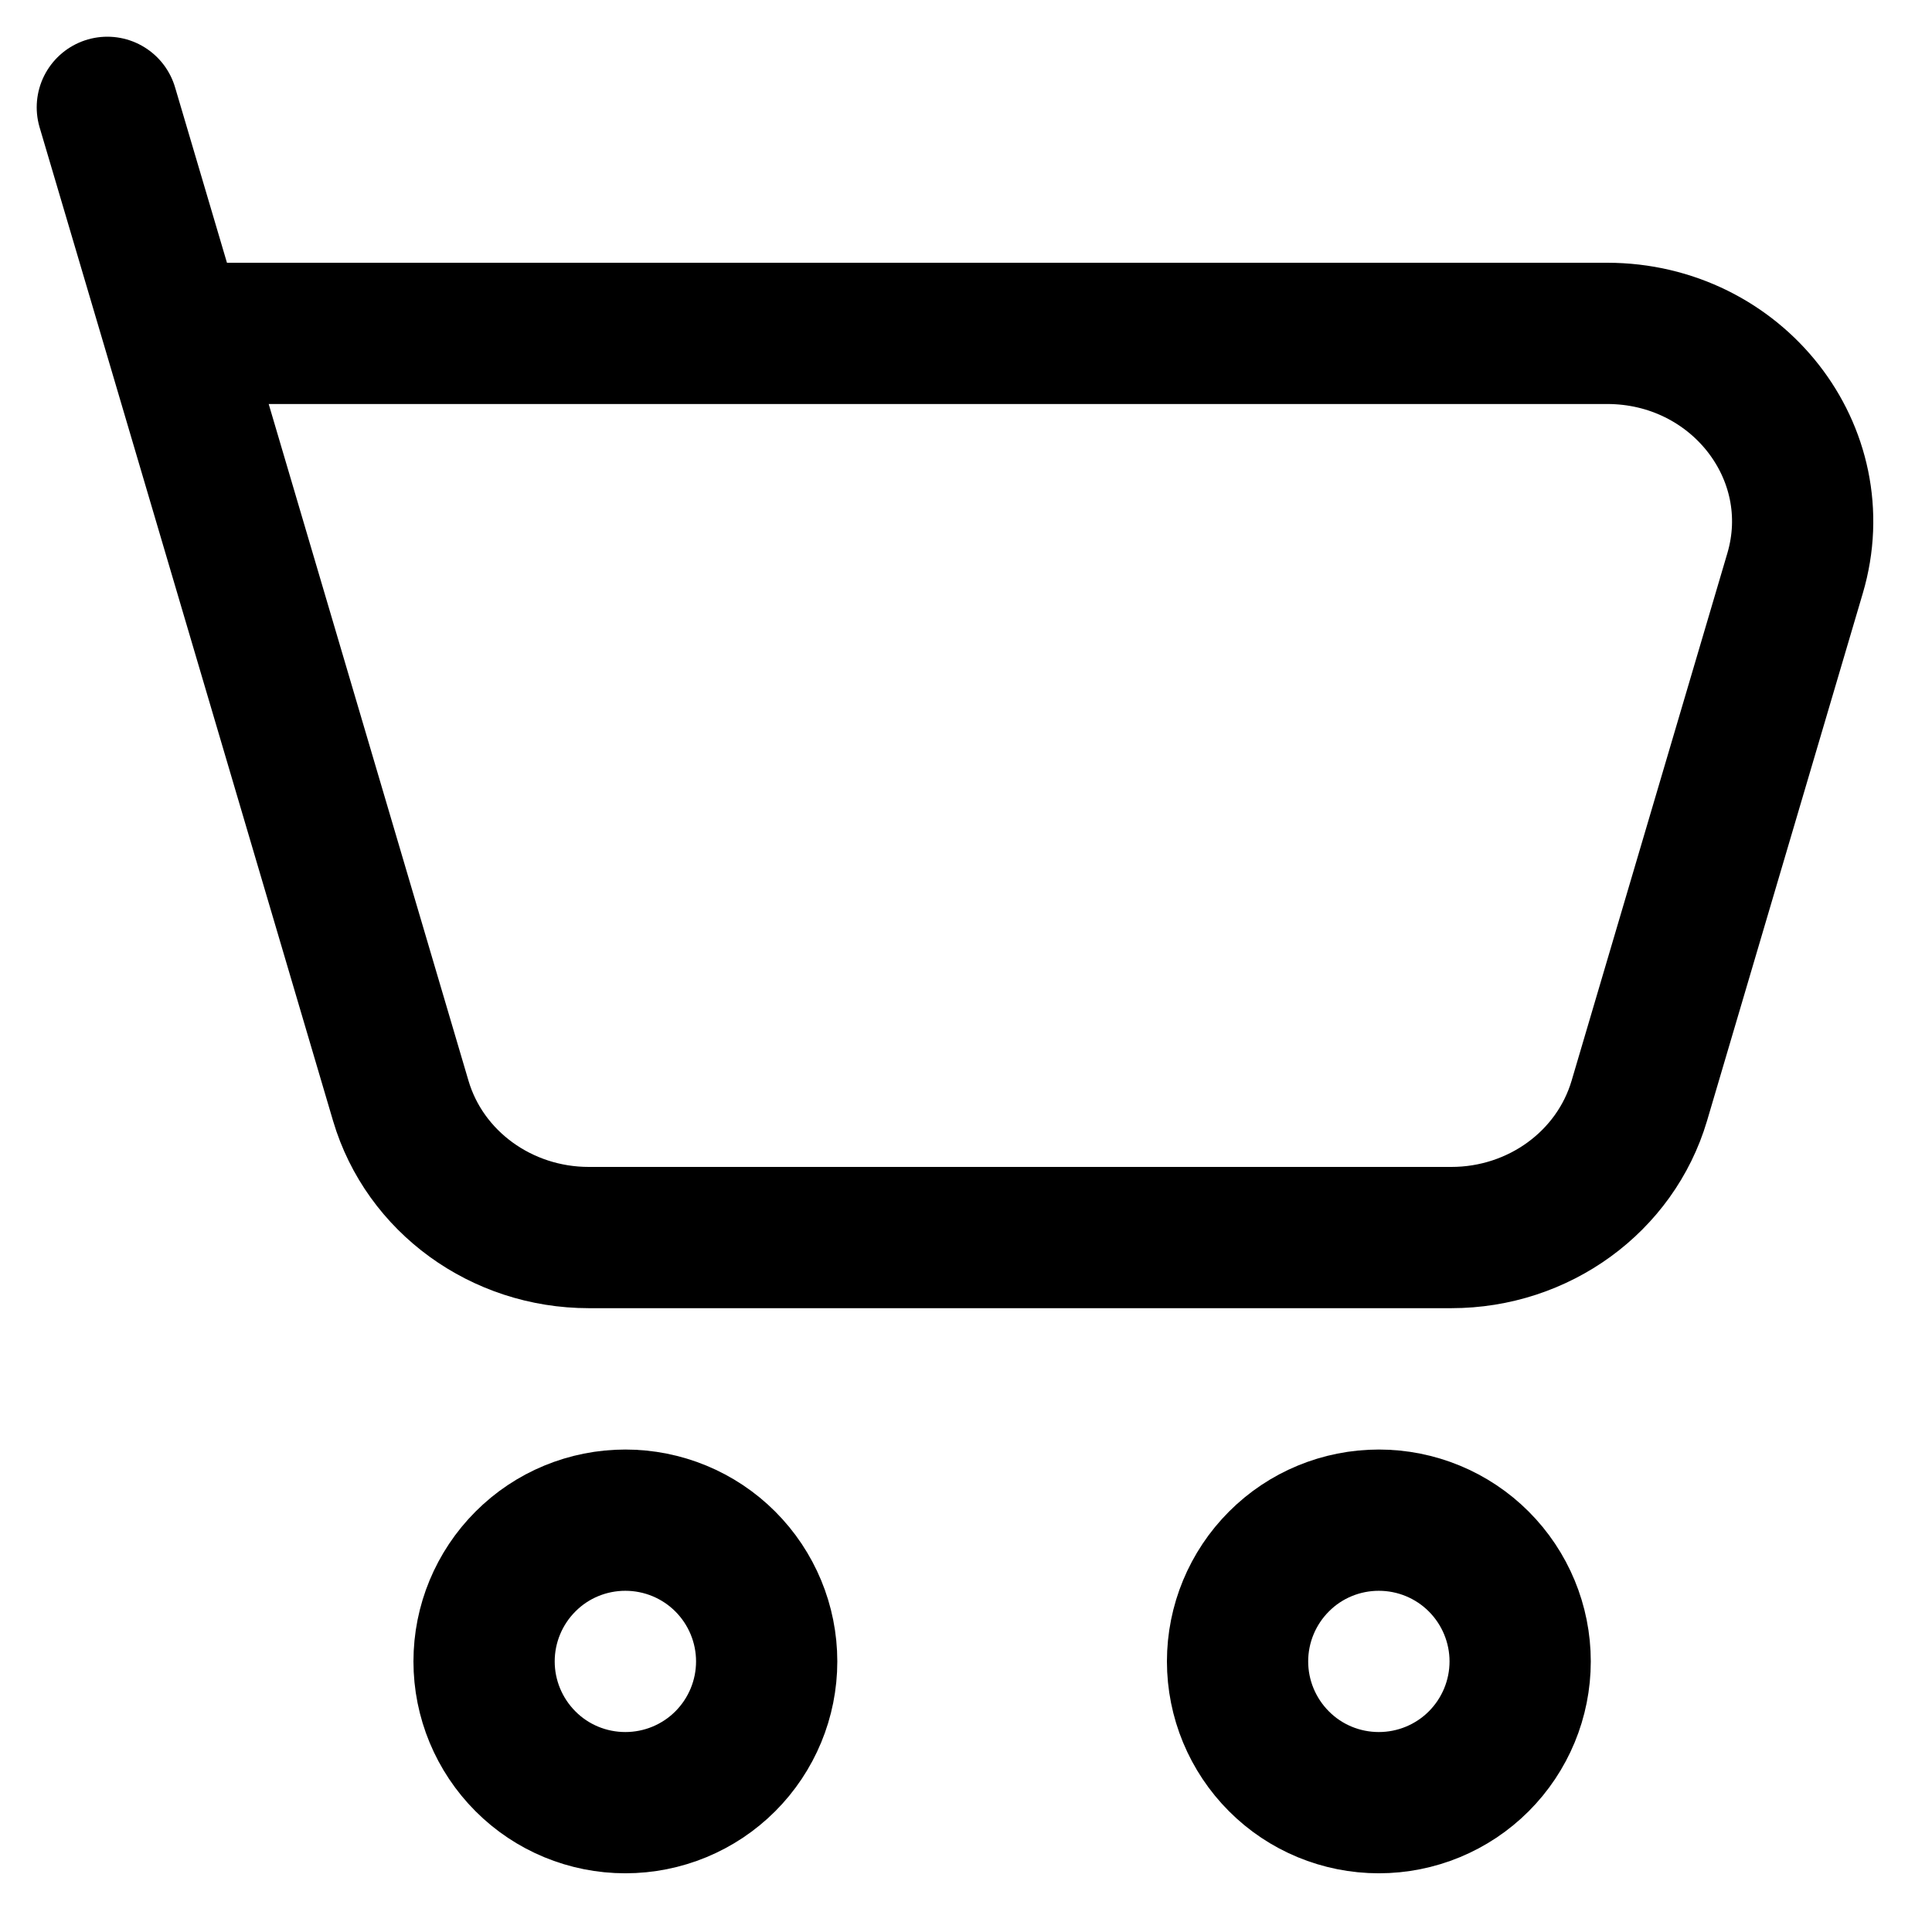
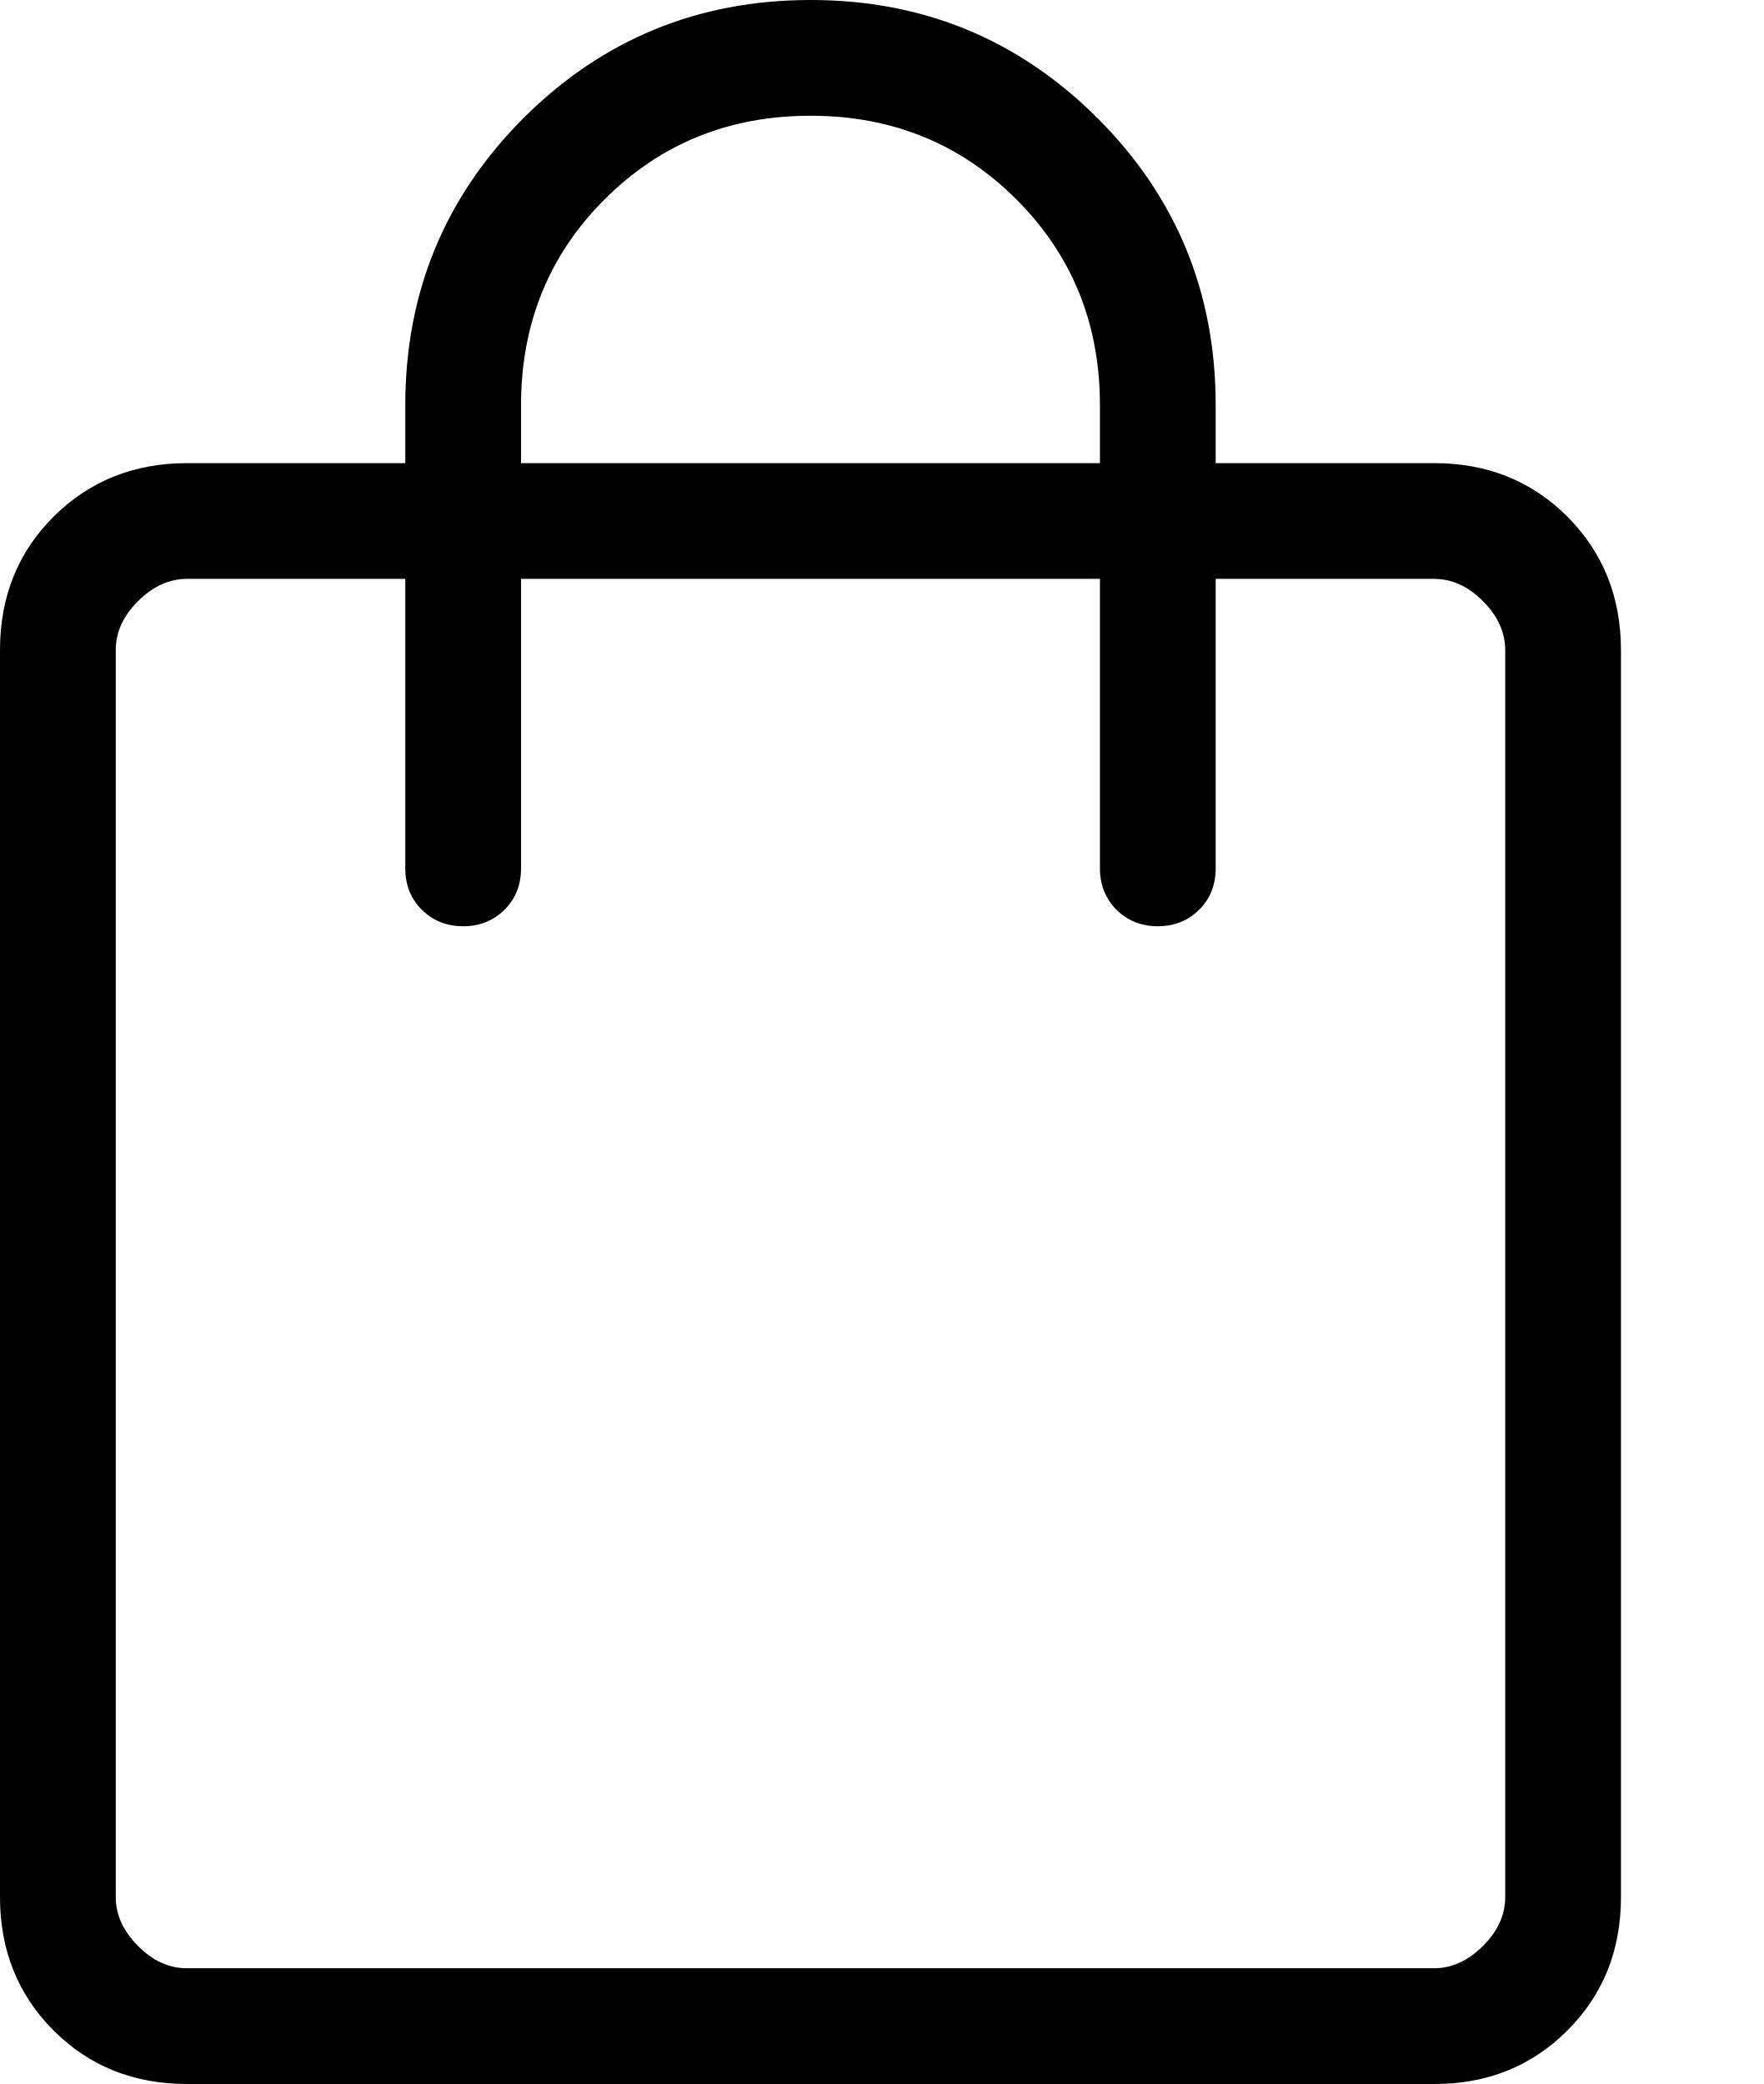
- <svg xmlns="http://www.w3.org/2000/svg" width="18" height="18" viewBox="0 0 18 18" fill="none">
-   <path d="M1.623 3.106H14.973C16.183 3.106 17.056 4.22 16.724 5.342L15.273 10.256C15.049 11.011 14.335 11.53 13.522 11.53H5.486C4.672 11.53 3.957 11.01 3.734 10.256L1.623 3.106ZM1.623 3.106L1 1M12.846 16.795C13.195 16.795 13.53 16.657 13.777 16.41C14.024 16.163 14.163 15.828 14.163 15.479C14.163 15.13 14.024 14.795 13.777 14.548C13.53 14.301 13.195 14.163 12.846 14.163C12.497 14.163 12.162 14.301 11.916 14.548C11.669 14.795 11.53 15.13 11.53 15.479C11.53 15.828 11.669 16.163 11.916 16.41C12.162 16.657 12.497 16.795 12.846 16.795ZM5.826 16.795C6.175 16.795 6.51 16.657 6.757 16.41C7.004 16.163 7.143 15.828 7.143 15.479C7.143 15.13 7.004 14.795 6.757 14.548C6.51 14.301 6.175 14.163 5.826 14.163C5.477 14.163 5.142 14.301 4.896 14.548C4.649 14.795 4.51 15.13 4.51 15.479C4.51 15.828 4.649 16.163 4.896 16.41C5.142 16.657 5.477 16.795 5.826 16.795Z" stroke="black" stroke-width="1.316" stroke-linecap="round" stroke-linejoin="round" />
+ <svg xmlns="http://www.w3.org/2000/svg" width="11" height="13" viewBox="0 0 11 13" fill="none">
+   <path d="M1.167 13C0.834 13 0.557 12.889 0.334 12.666C0.112 12.444 0 12.166 0 11.834V4.055C0 3.723 0.111 3.446 0.334 3.223C0.557 3.001 0.835 2.889 1.167 2.889H2.528V2.528C2.528 1.826 2.774 1.229 3.265 0.737C3.757 0.246 4.354 0 5.056 0C5.758 0 6.354 0.246 6.846 0.737C7.338 1.229 7.583 1.826 7.583 2.528V2.889H8.945C9.277 2.889 9.554 3 9.777 3.223C9.999 3.446 10.111 3.724 10.111 4.056V11.834C10.111 12.166 10 12.443 9.777 12.666C9.554 12.889 9.276 13.001 8.945 13H1.167ZM1.167 12.278H8.945C9.055 12.278 9.157 12.232 9.25 12.139C9.343 12.047 9.389 11.945 9.389 11.833V4.056C9.389 3.945 9.343 3.843 9.25 3.75C9.158 3.657 9.056 3.611 8.944 3.611H7.583V5.417C7.583 5.52 7.549 5.606 7.48 5.675C7.411 5.743 7.325 5.778 7.222 5.778C7.119 5.778 7.033 5.743 6.964 5.675C6.896 5.606 6.861 5.52 6.861 5.417V3.611H3.25V5.417C3.25 5.52 3.216 5.606 3.147 5.675C3.078 5.743 2.992 5.778 2.889 5.778C2.786 5.778 2.7 5.743 2.631 5.675C2.562 5.606 2.528 5.52 2.528 5.417V3.611H1.167C1.056 3.611 0.954 3.657 0.861 3.75C0.768 3.842 0.722 3.944 0.722 4.056V11.834C0.722 11.944 0.768 12.046 0.861 12.139C0.953 12.232 1.055 12.278 1.166 12.278M3.25 2.889H6.861V2.528C6.861 2.019 6.687 1.591 6.34 1.244C5.992 0.896 5.564 0.722 5.056 0.722C4.547 0.722 4.119 0.896 3.771 1.244C3.424 1.591 3.25 2.019 3.25 2.528V2.889Z" fill="black" />
</svg>
